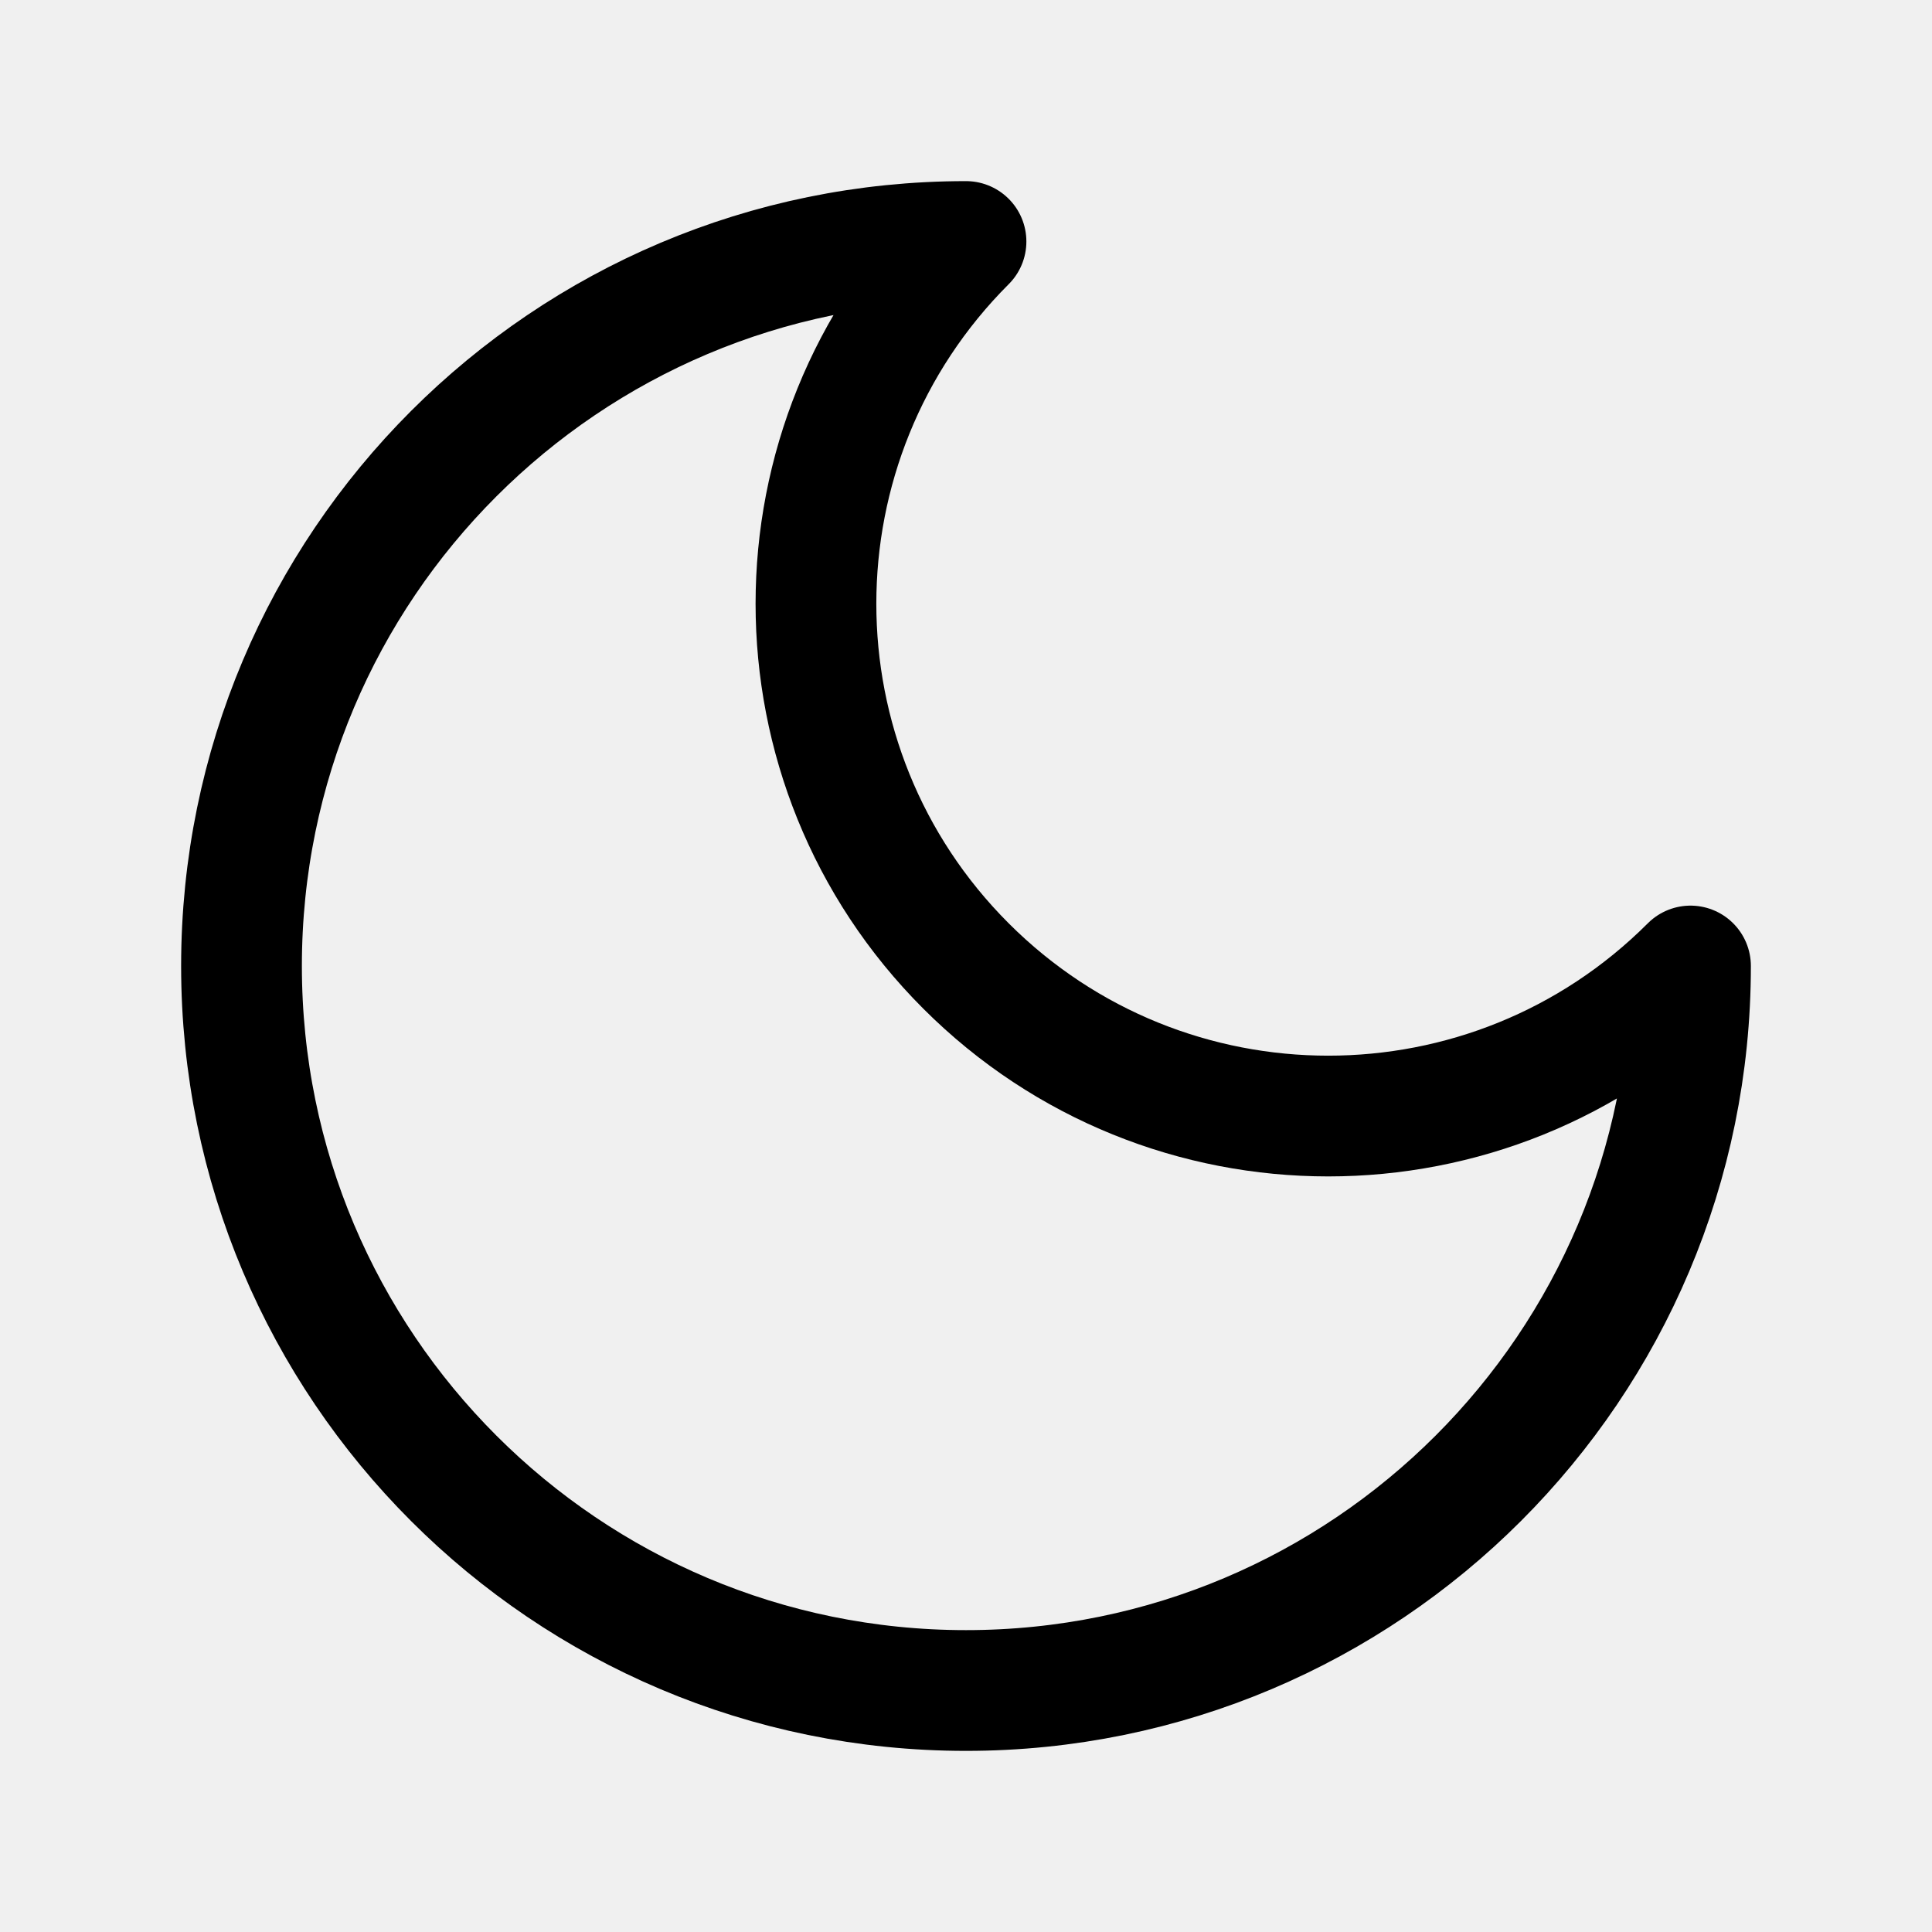
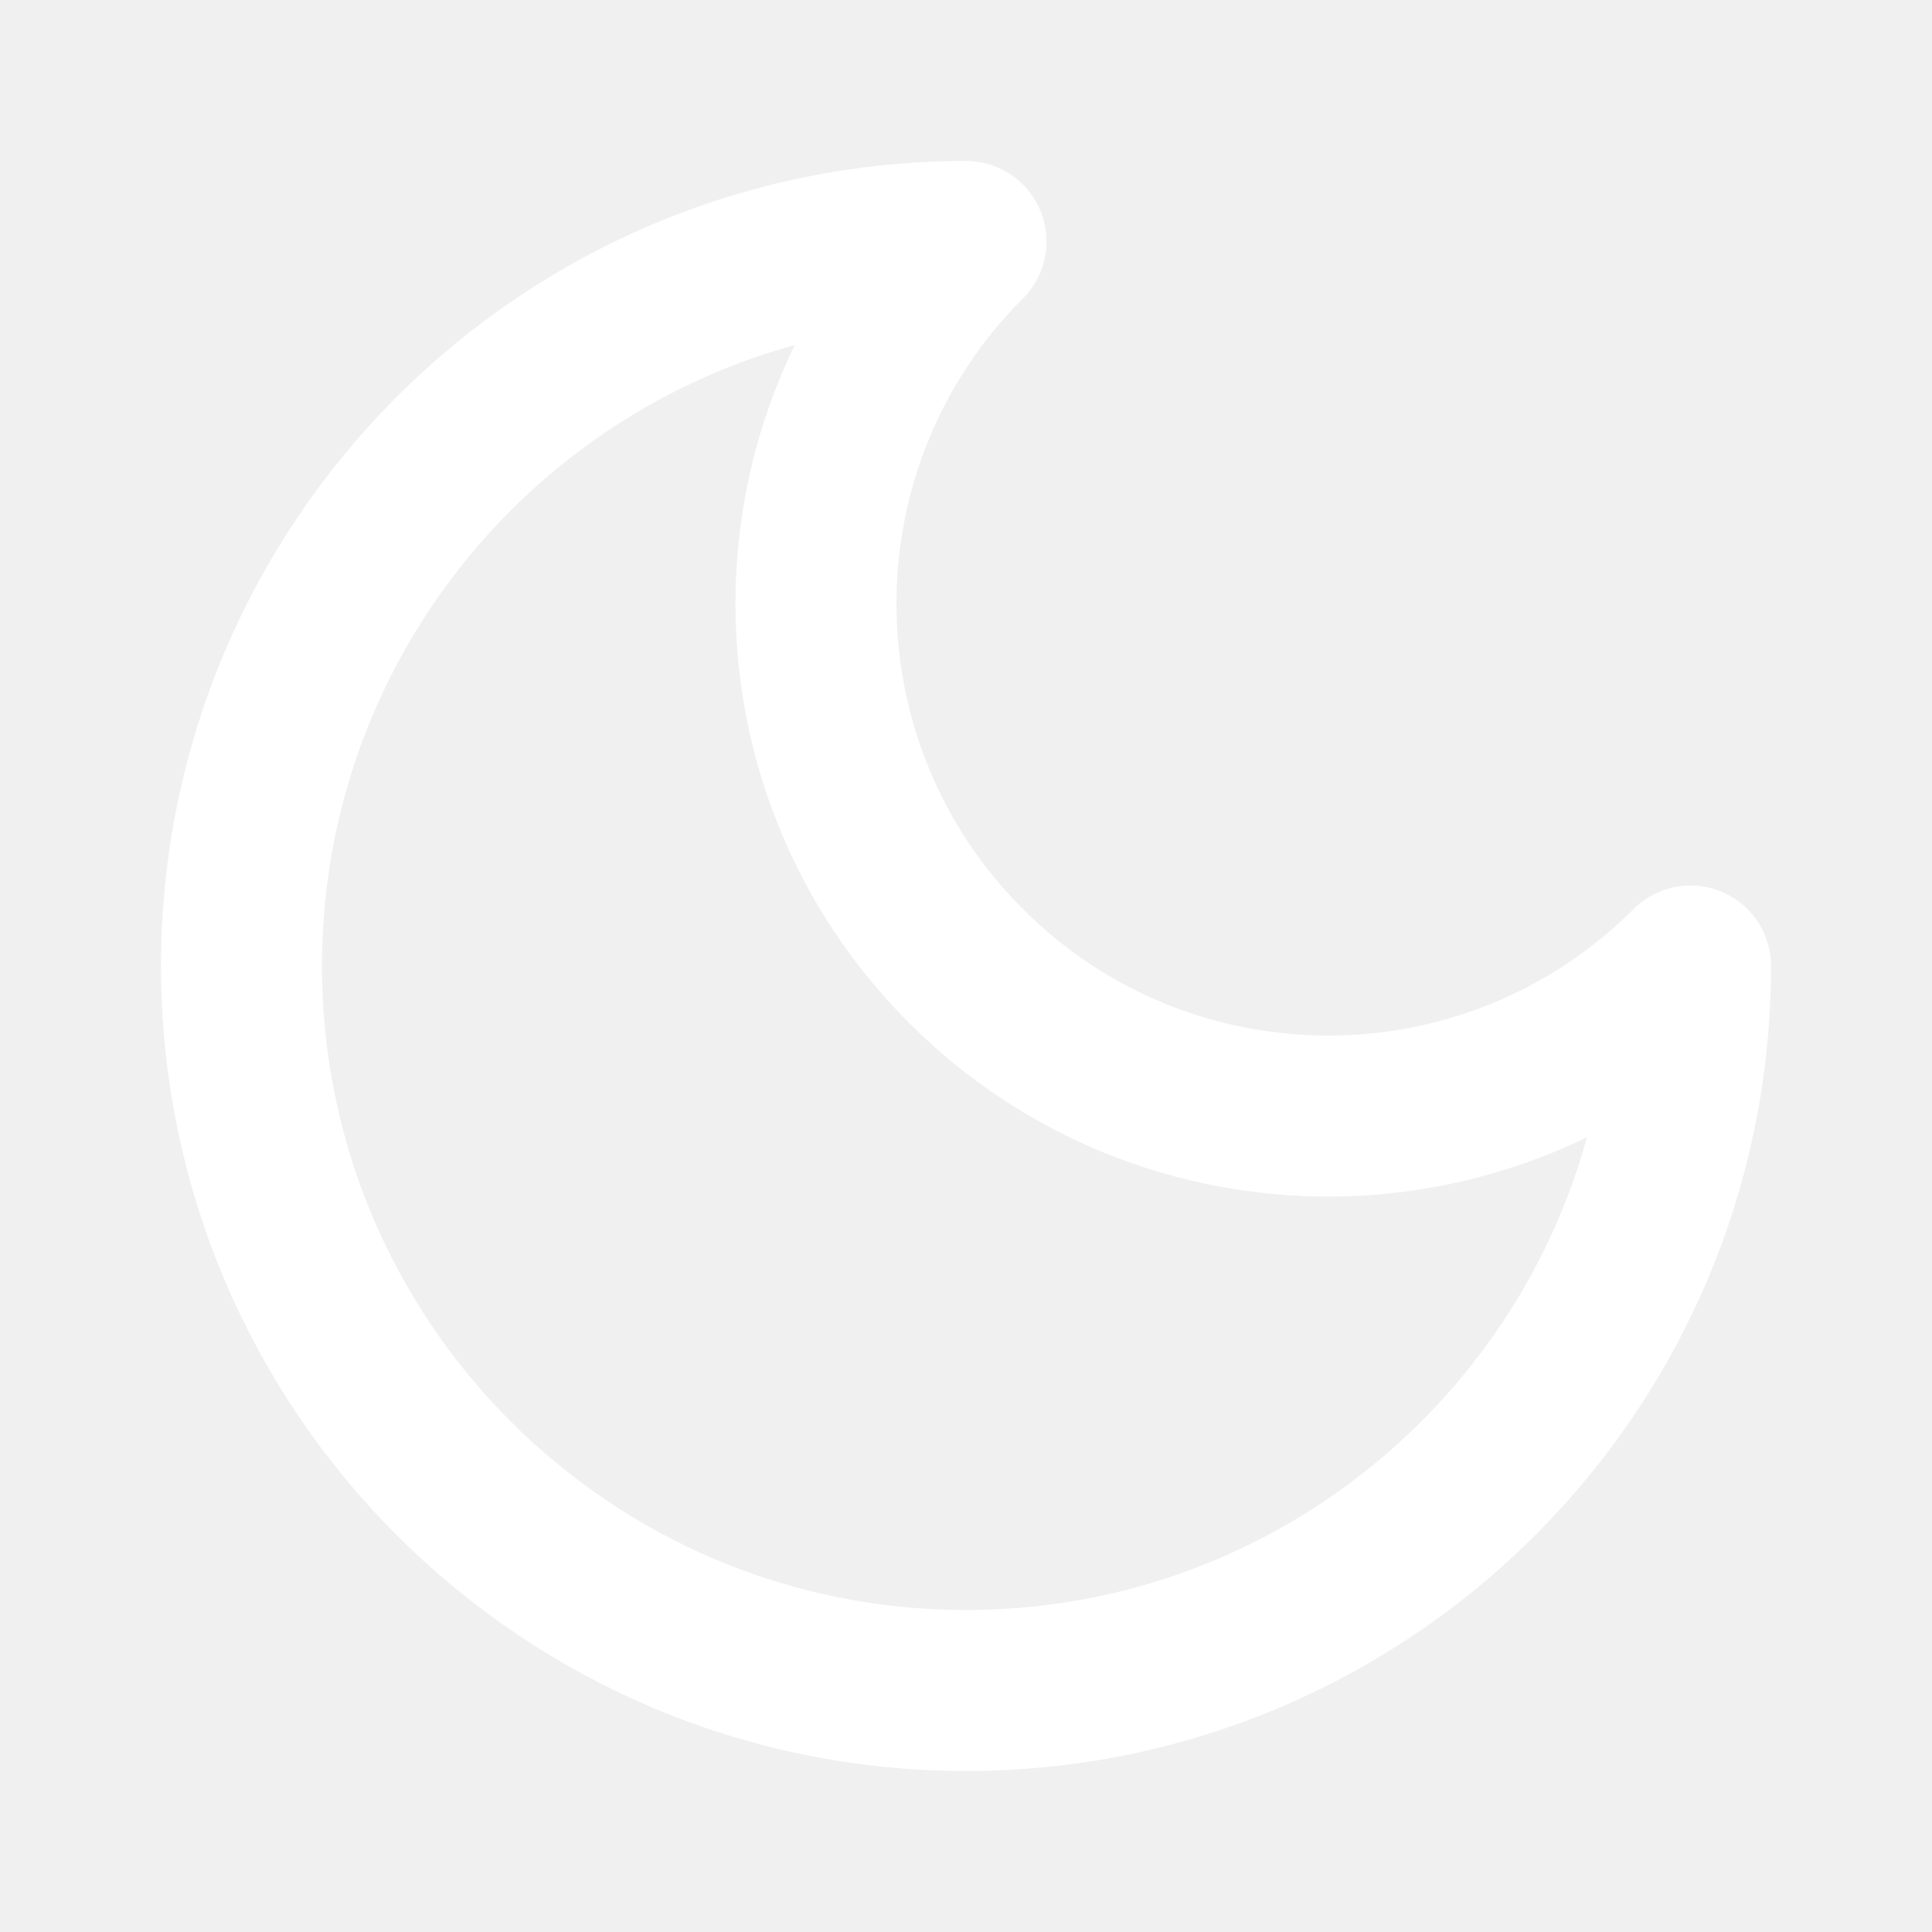
- <svg xmlns="http://www.w3.org/2000/svg" width="48" height="48" viewBox="0 0 24 24" fill="none" stroke="#000000" stroke-width="1.5" stroke-linecap="round" stroke-linejoin="round" class="lucide lucide-moon">
+ <svg xmlns="http://www.w3.org/2000/svg" width="48" height="48" viewBox="0 0 24 24" fill="none" stroke="#ffffff" stroke-width="2" stroke-linecap="round" stroke-linejoin="round" class="lucide lucide-moon">
  <path d="M12 3a6 6 0 0 0 9 9 9 9 0 1 1-9-9Z" />
</svg>
